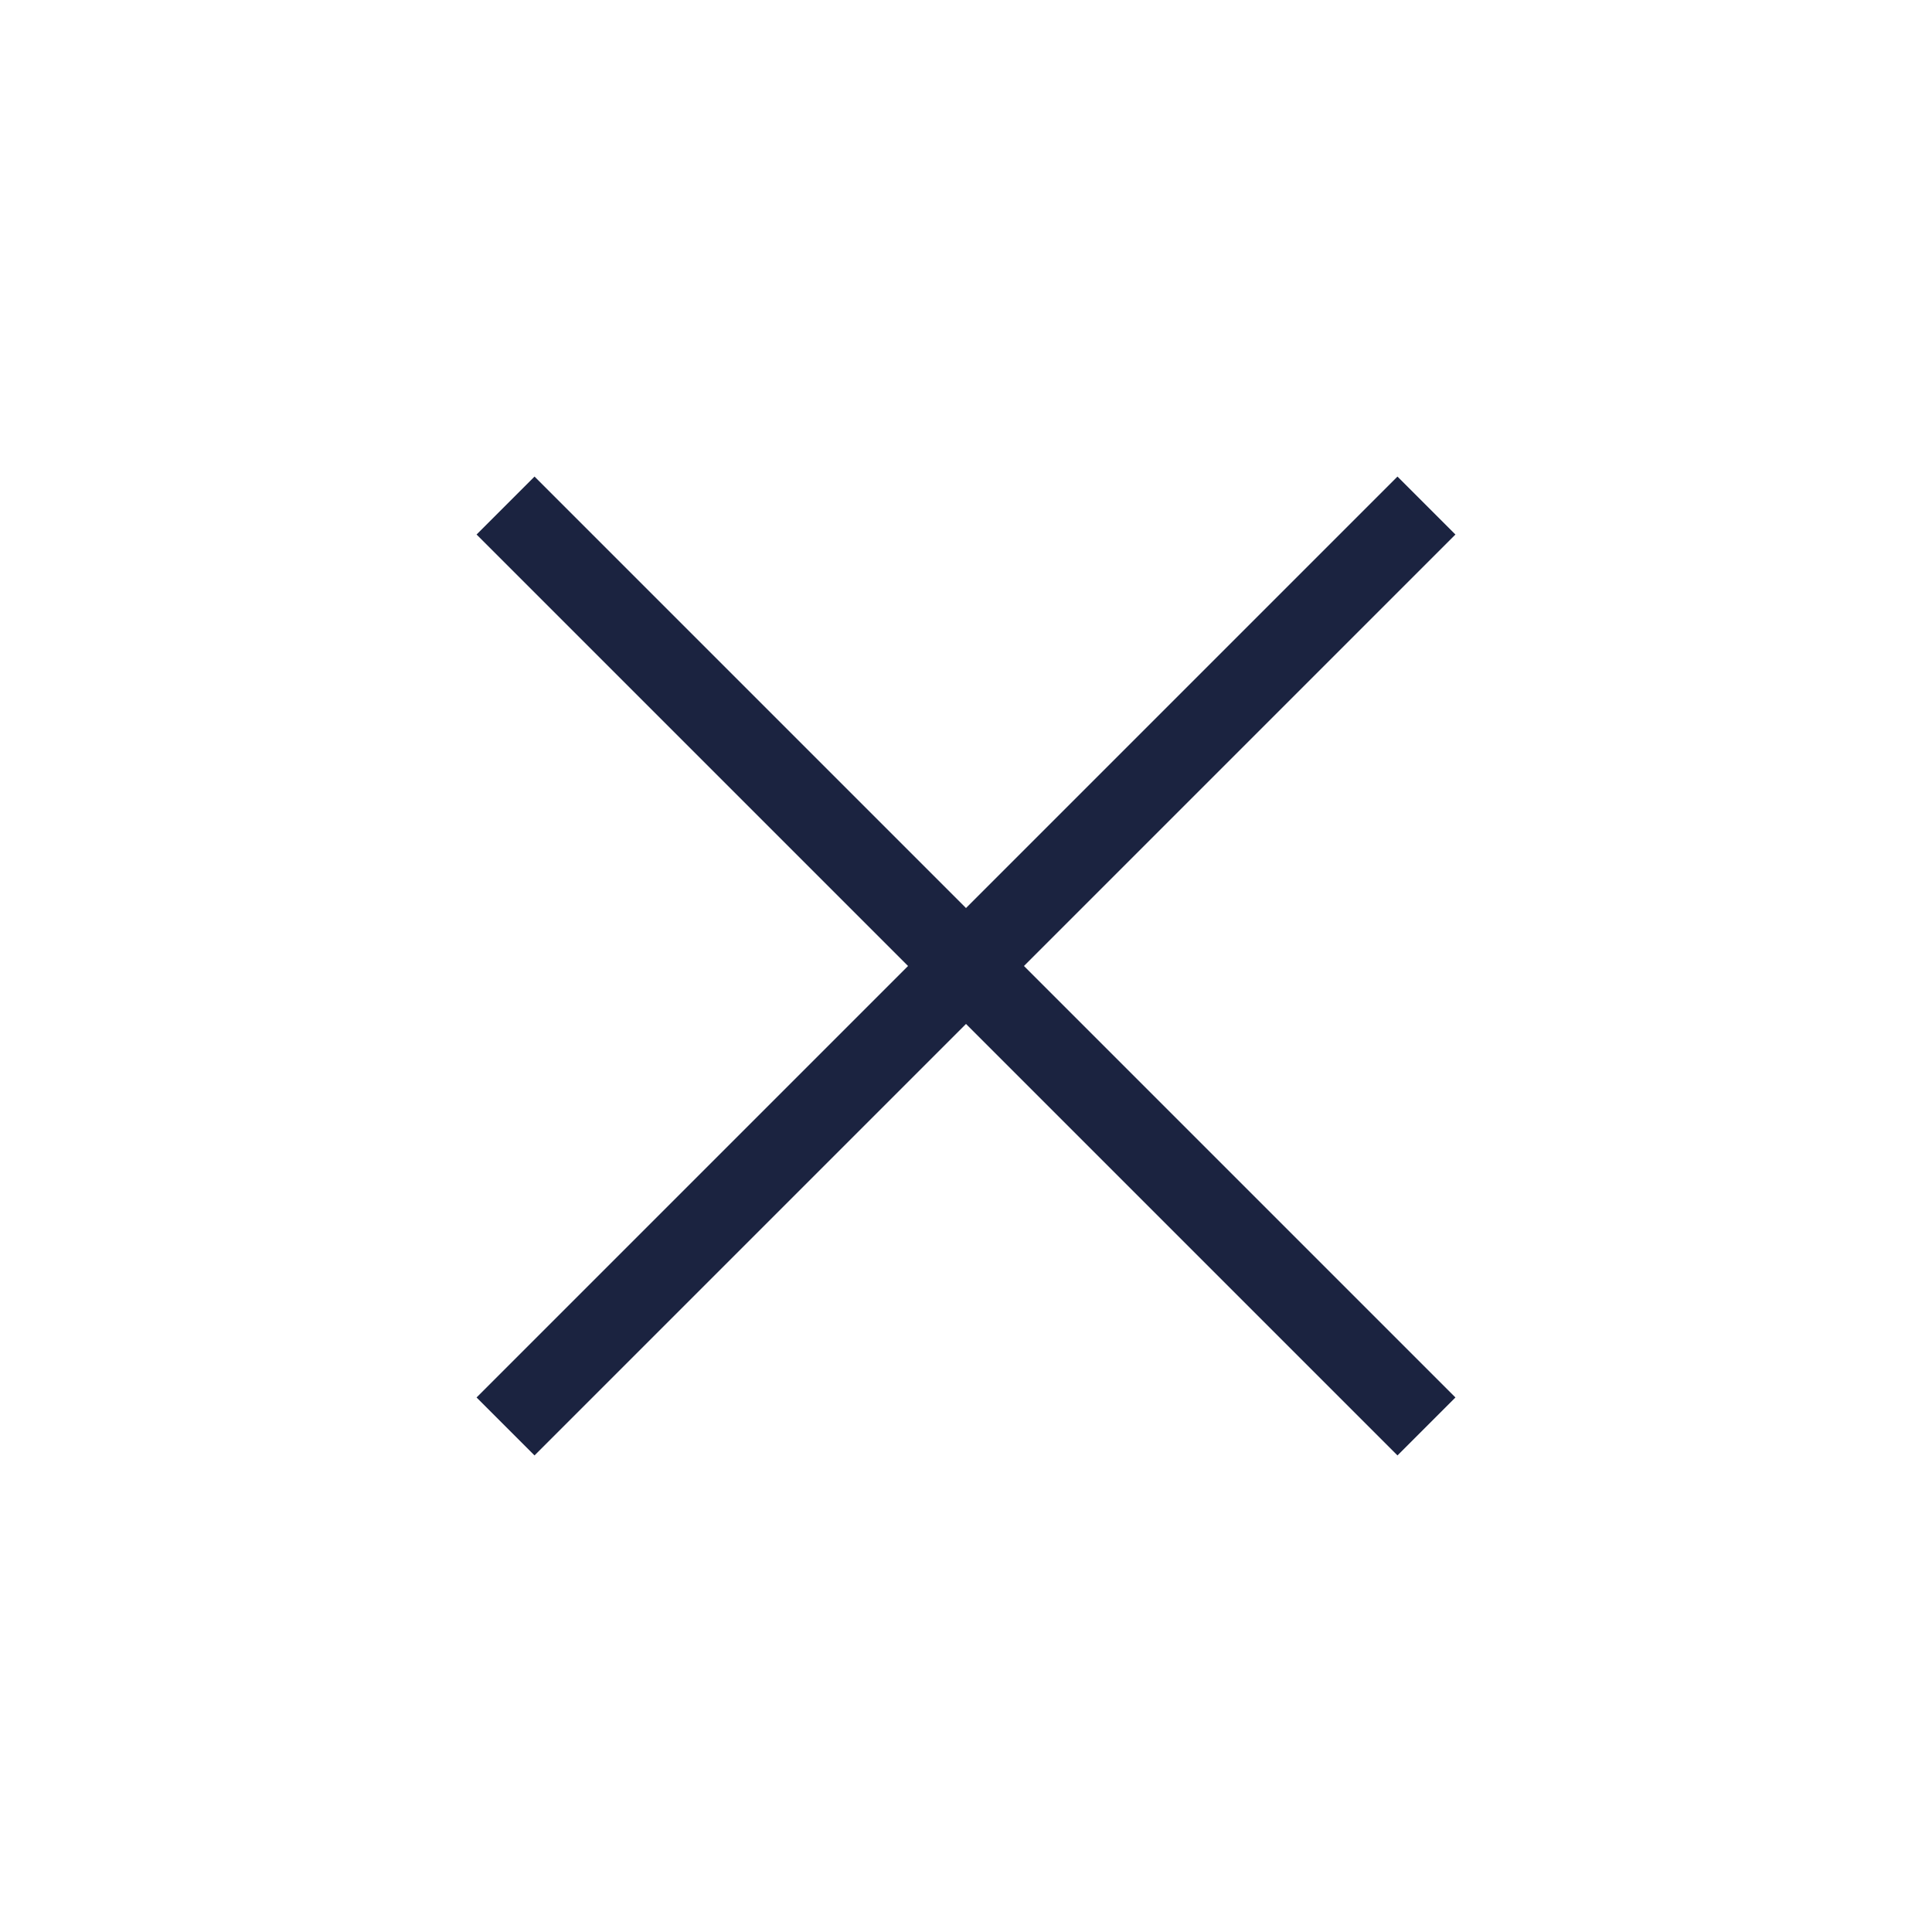
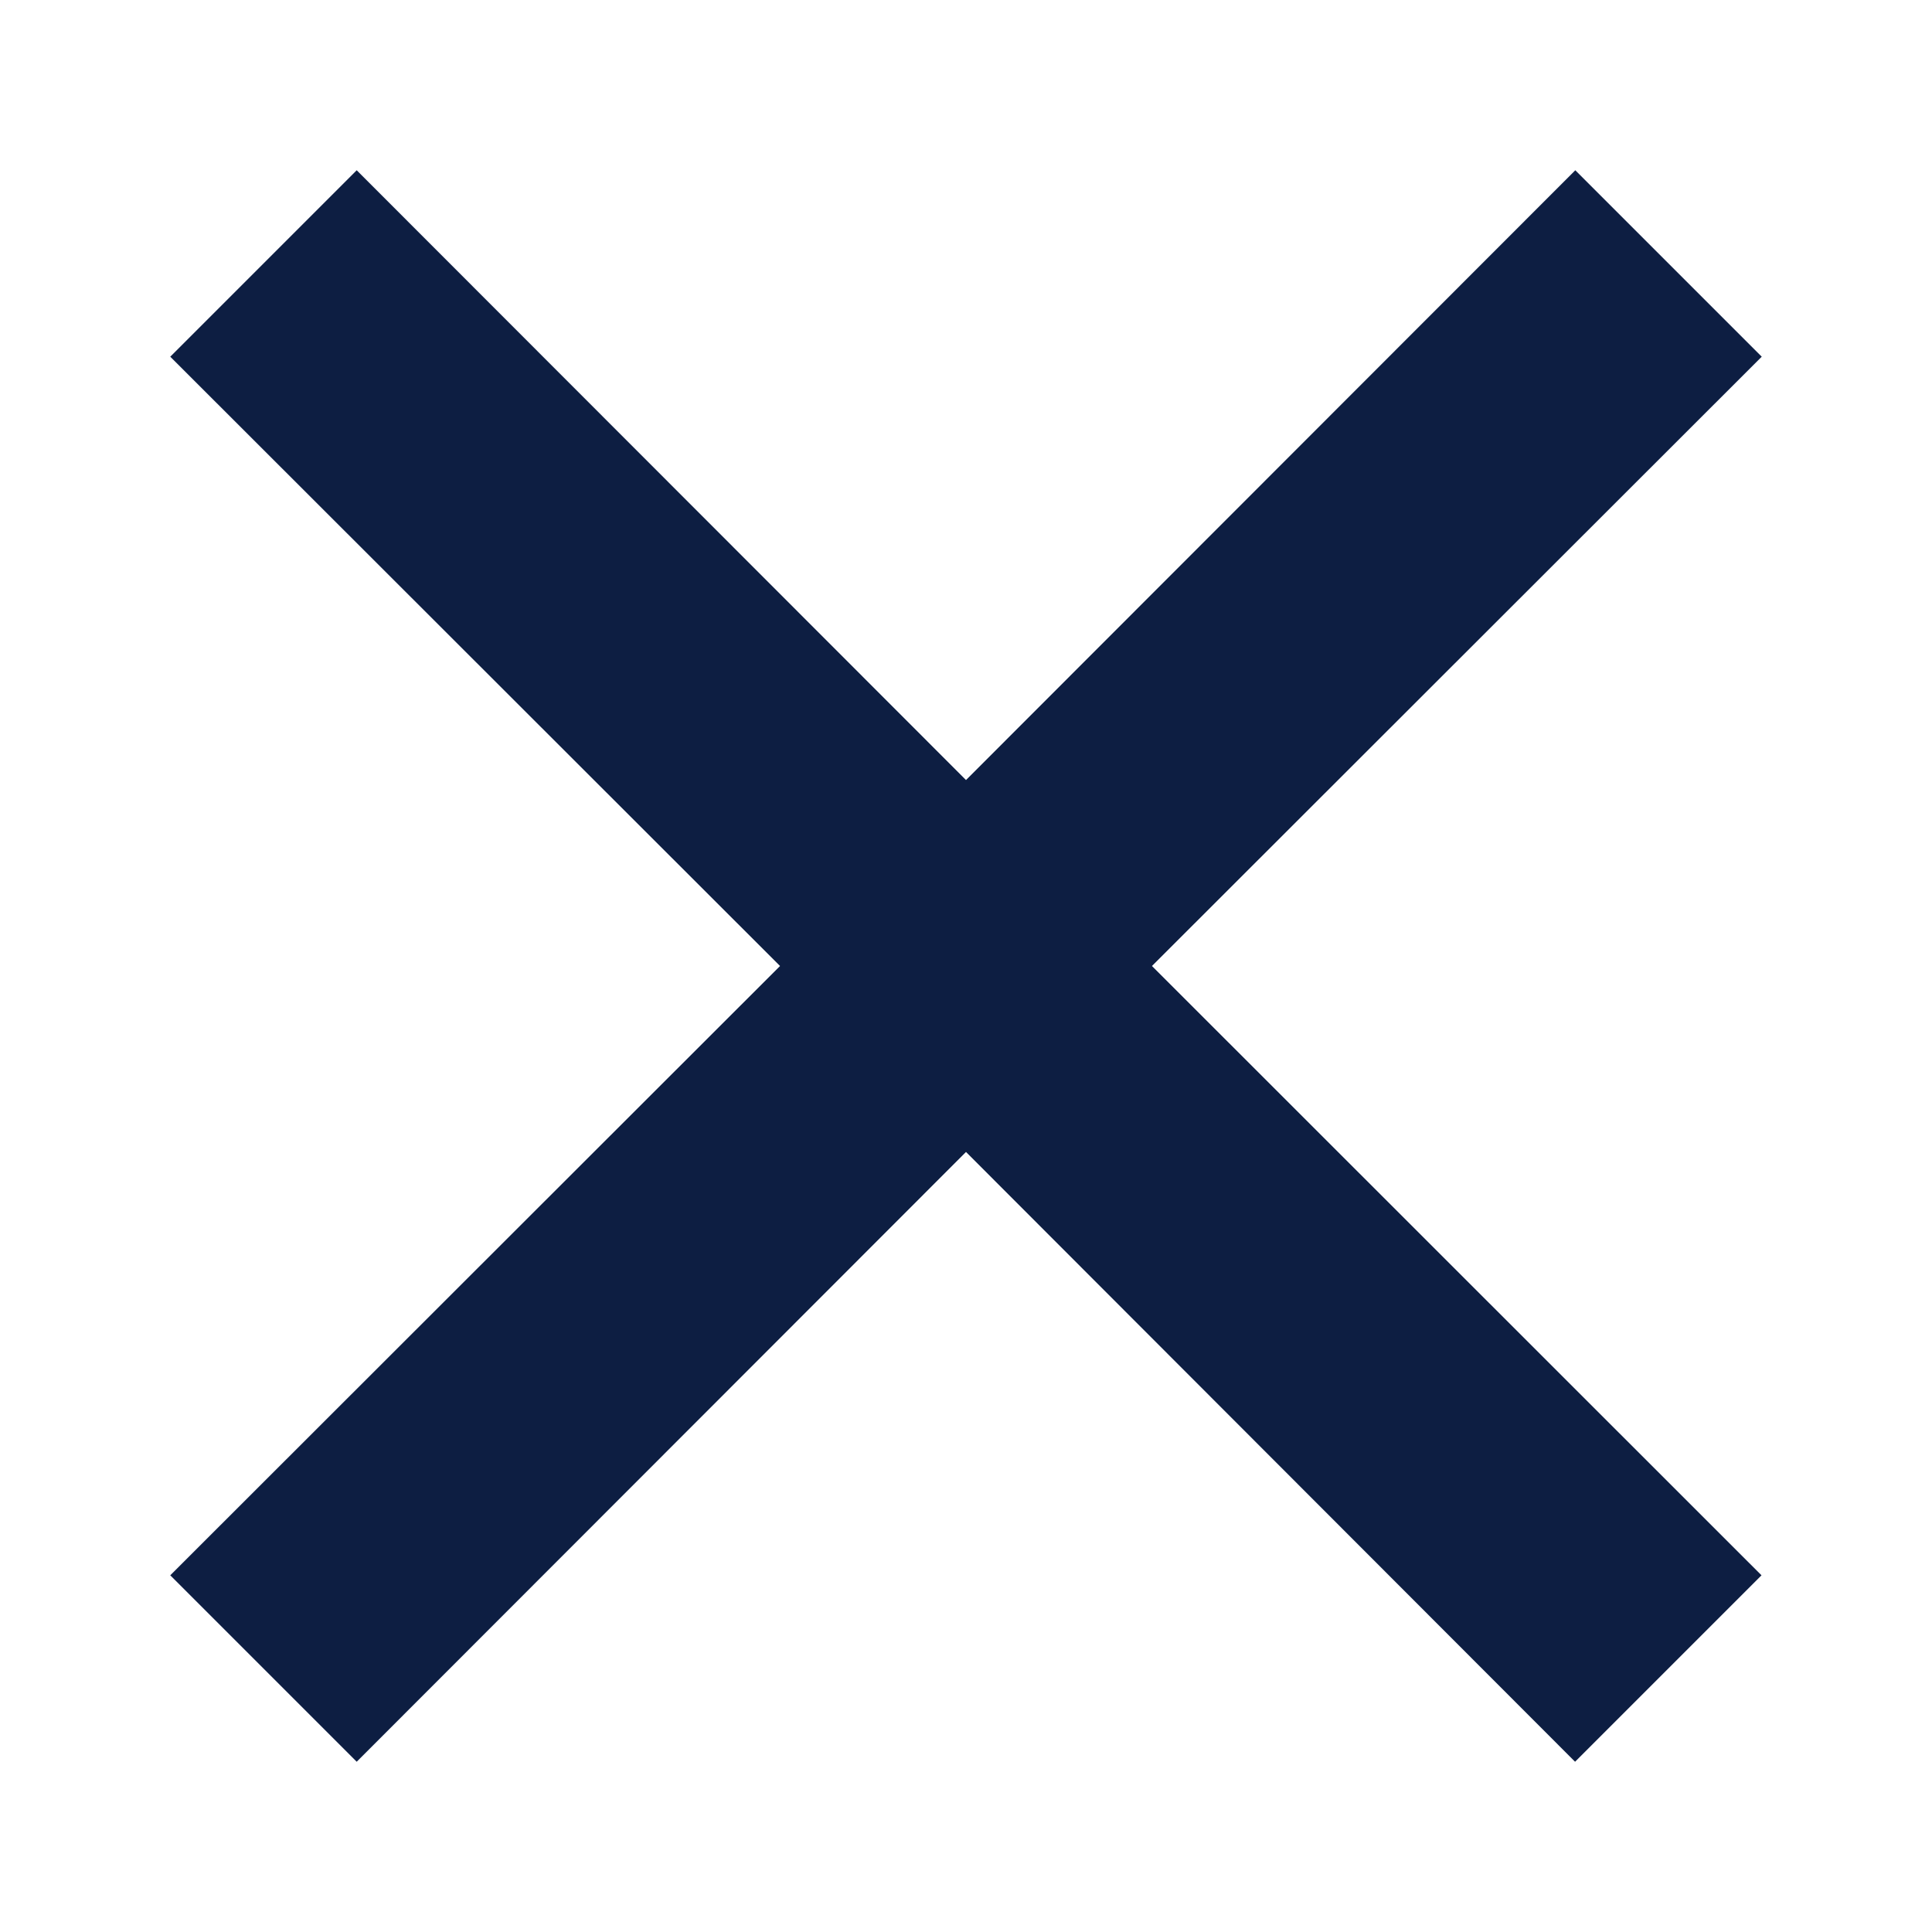
- <svg xmlns="http://www.w3.org/2000/svg" version="1.1" id="Layer_1" x="0px" y="0px" viewBox="0 0 30 30" enable-background="new 0 0 30 30" xml:space="preserve">
-   <path fill="#1B2340" d="M21.7,7.4l0.9,0.9L15.9,15l6.7,6.7l-0.9,0.9L15,15.9l-6.7,6.7l-0.9-0.9l6.7-6.7L7.4,8.3l0.9-0.9l6.7,6.7  L21.7,7.4z" />
+ <svg xmlns="http://www.w3.org/2000/svg" width="8" height="8" viewBox="0 0 8 8">
+   <path fill="#0D1E42" fill-rule="evenodd" d="M6.523.705l.772.772L4.77 4l2.524 2.523-.772.772L4 4.77 1.477 7.295l-.772-.772L3.23 4 .705 1.477l.772-.772L4 3.23 6.523.705z" />
</svg>
